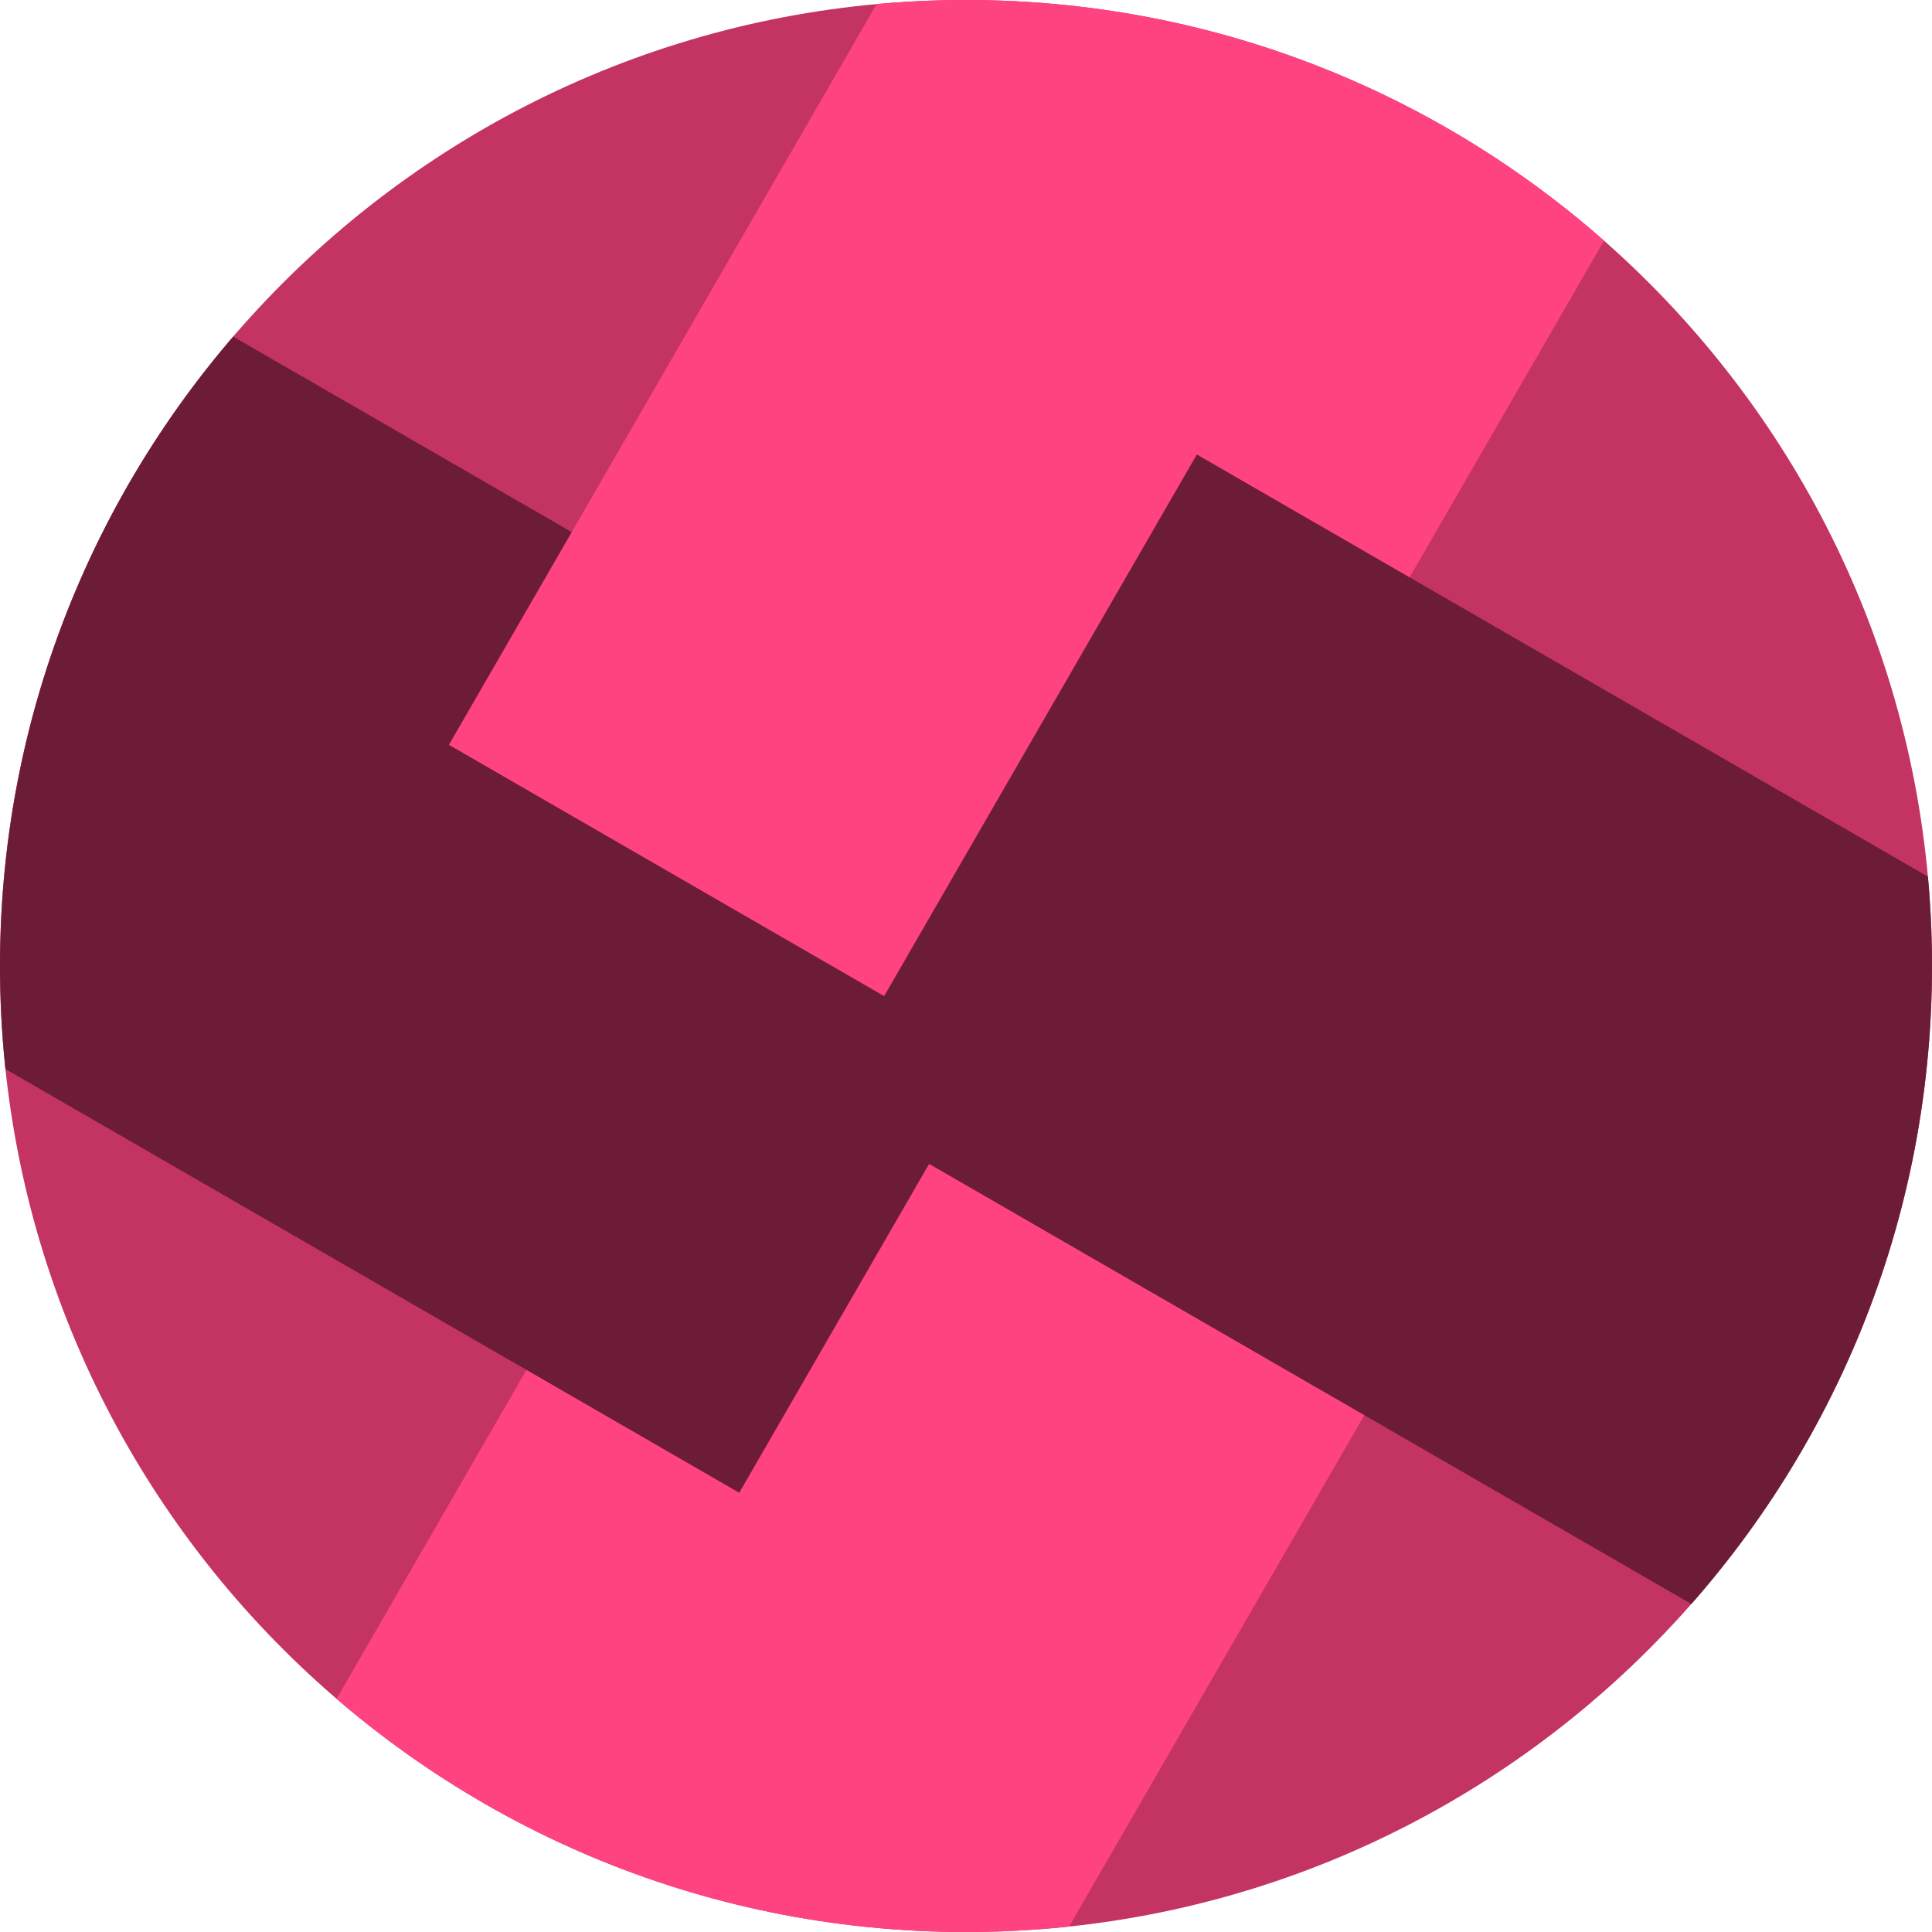
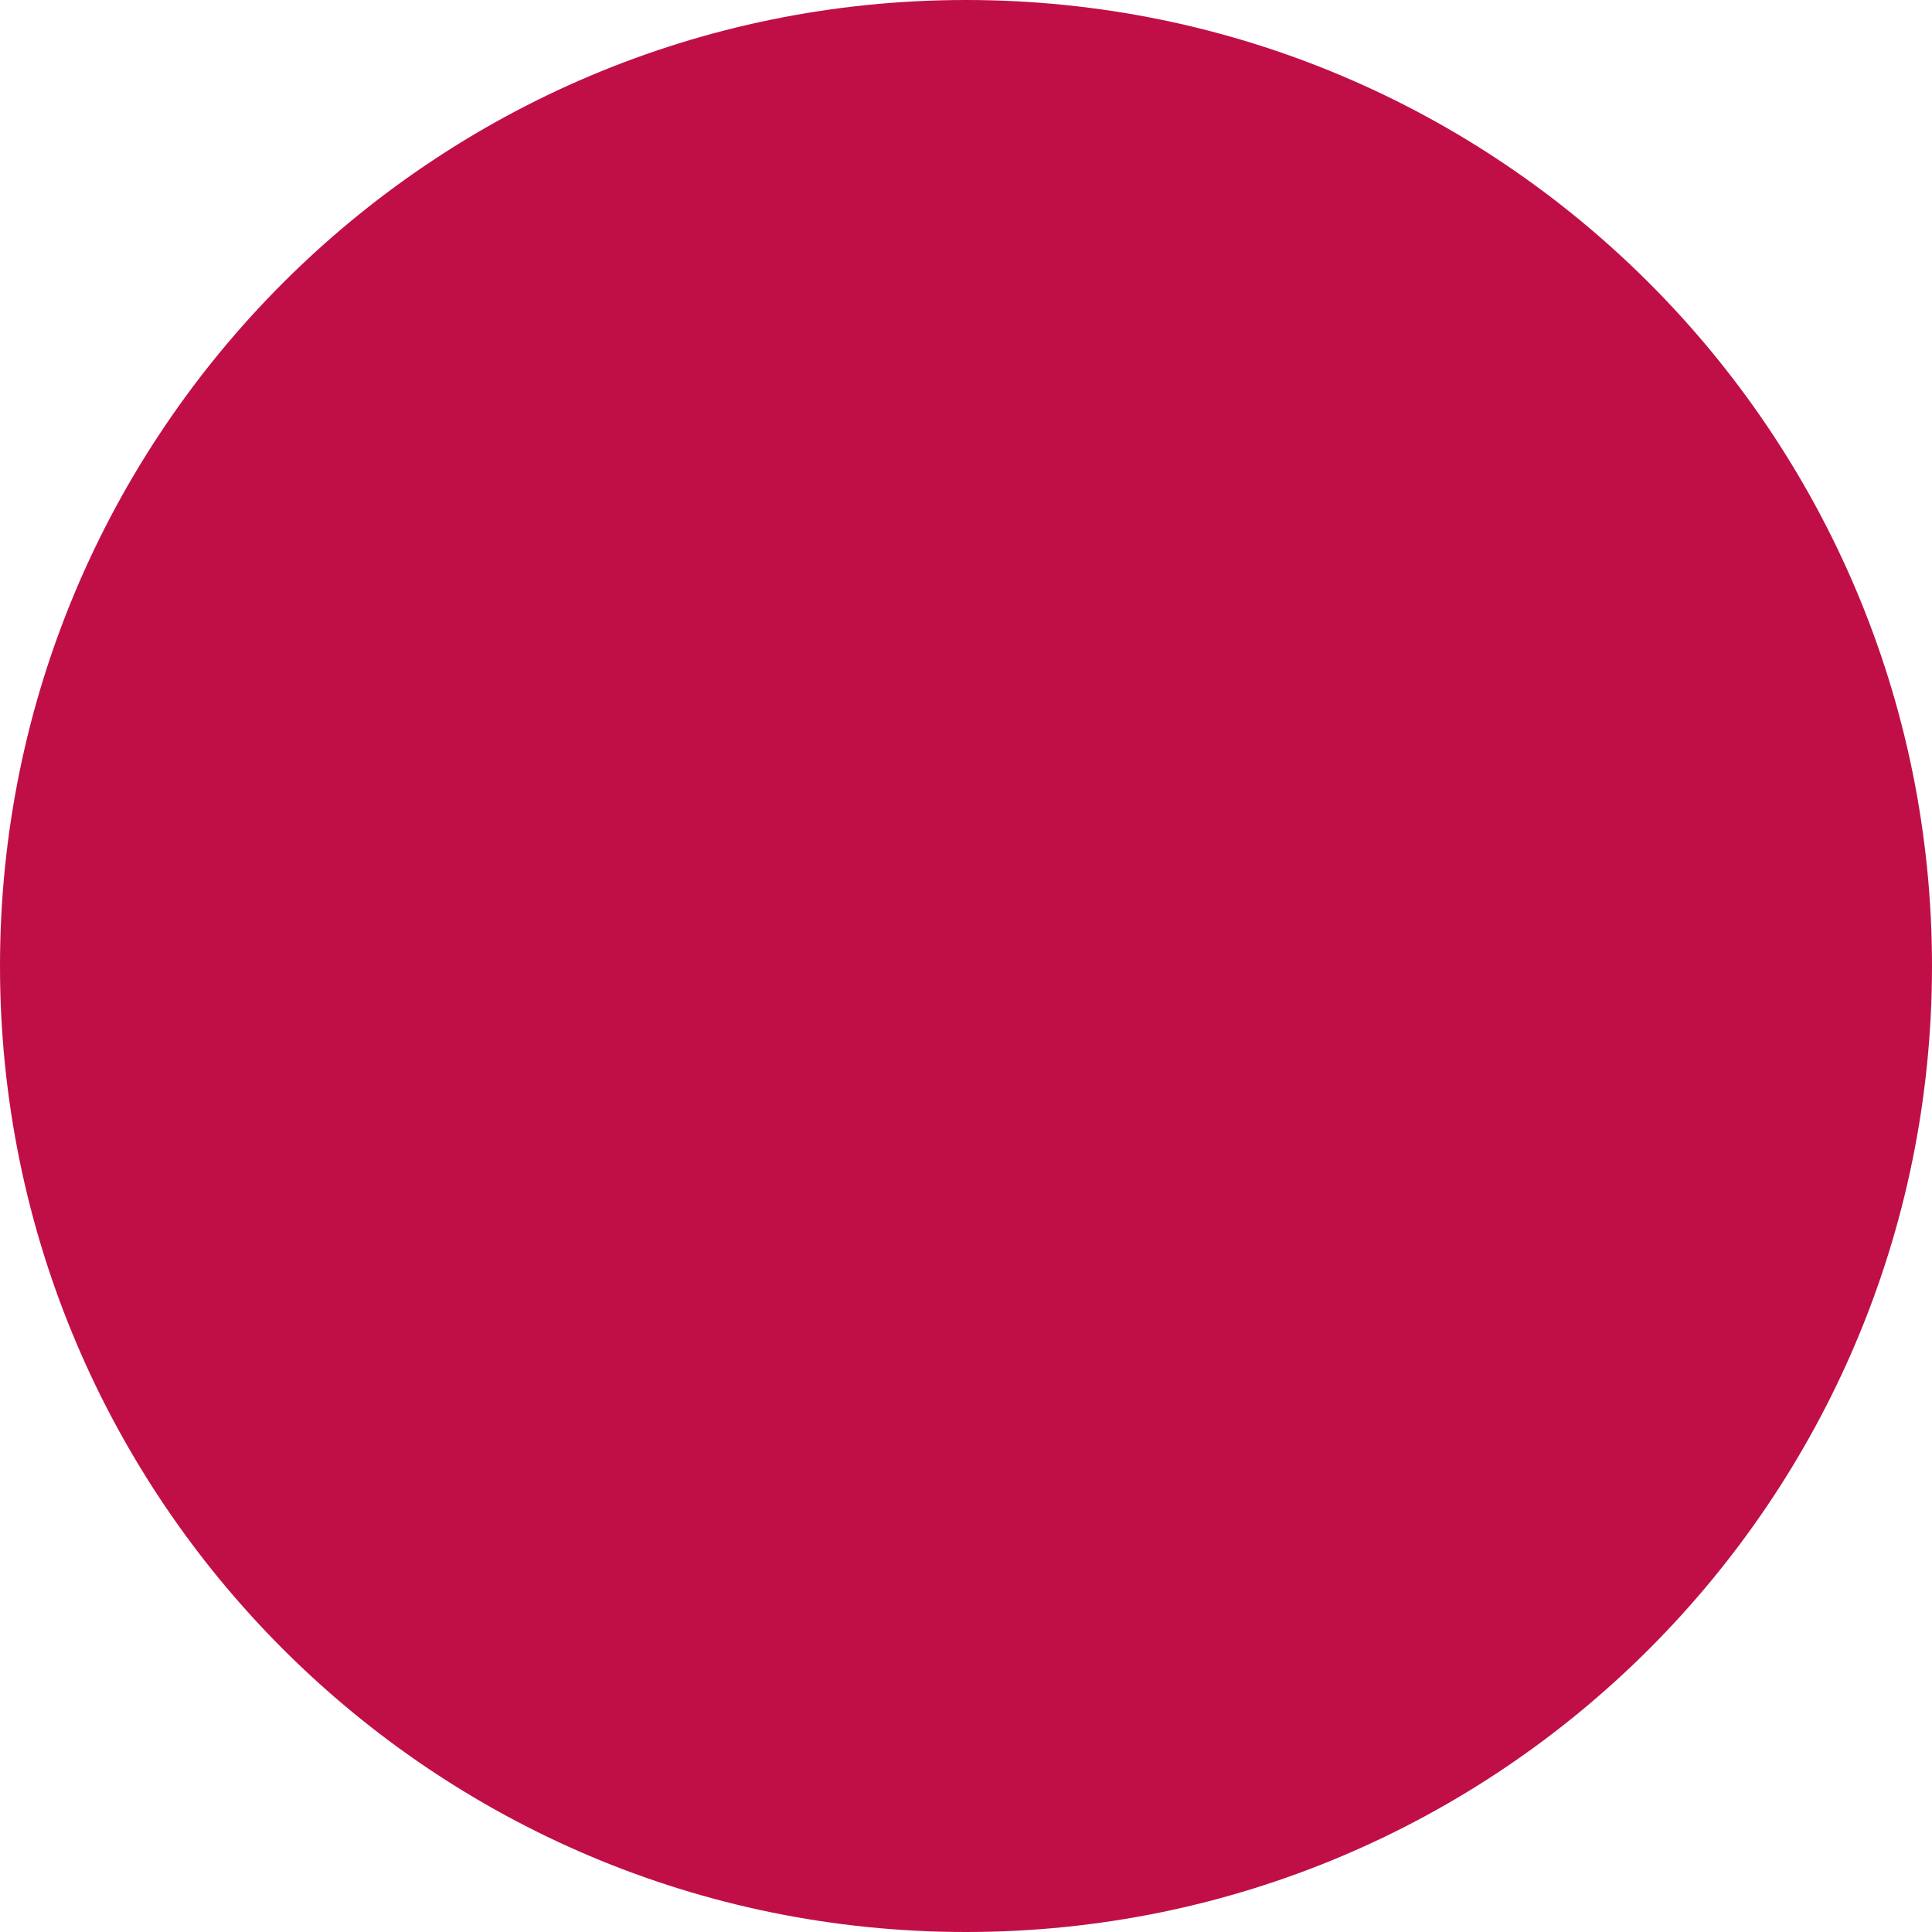
- <svg xmlns="http://www.w3.org/2000/svg" width="173" height="173" viewBox="0 0 173 173">
-   <clipPath id="a">
-     <circle cx="86.5" cy="86.5" r="86.5" transform="translate(-298.683 8268.817)" />
-   </clipPath>
-   <g clip-path="url(#a)" transform="translate(298.683 -8268.817)">
-     <circle fill="#c43463" cx="117" cy="117" r="117" transform="translate(-329 8239)" />
-     <path fill="#ff4380" transform="rotate(-60 7254.469 4609.303)" d="M0 0H282V67H0z" />
-     <path fill="#6d1c37" transform="rotate(-150 1009.476 4232.39)" d="M0 0H282V67H0z" />
-     <path fill="#ff4380" transform="rotate(-60 7089.524 4391.61)" d="M0 0H282V67H0z" />
-     <path fill="#6d1c37" transform="rotate(-150 1149.531 4251.696)" d="M0 0H282V67H0z" />
-   </g>
+ <svg xmlns="http://www.w3.org/2000/svg" width="162" height="162" viewBox="0 0 162 162" fill="none">
+   <path d="M81 162C125.735 162 162 125.735 162 81C162 36.265 125.735 0 81 0C36.265 0 0 36.265 0 81C0 125.735 36.265 162 81 162Z" fill="#C00F47" />
</svg>
